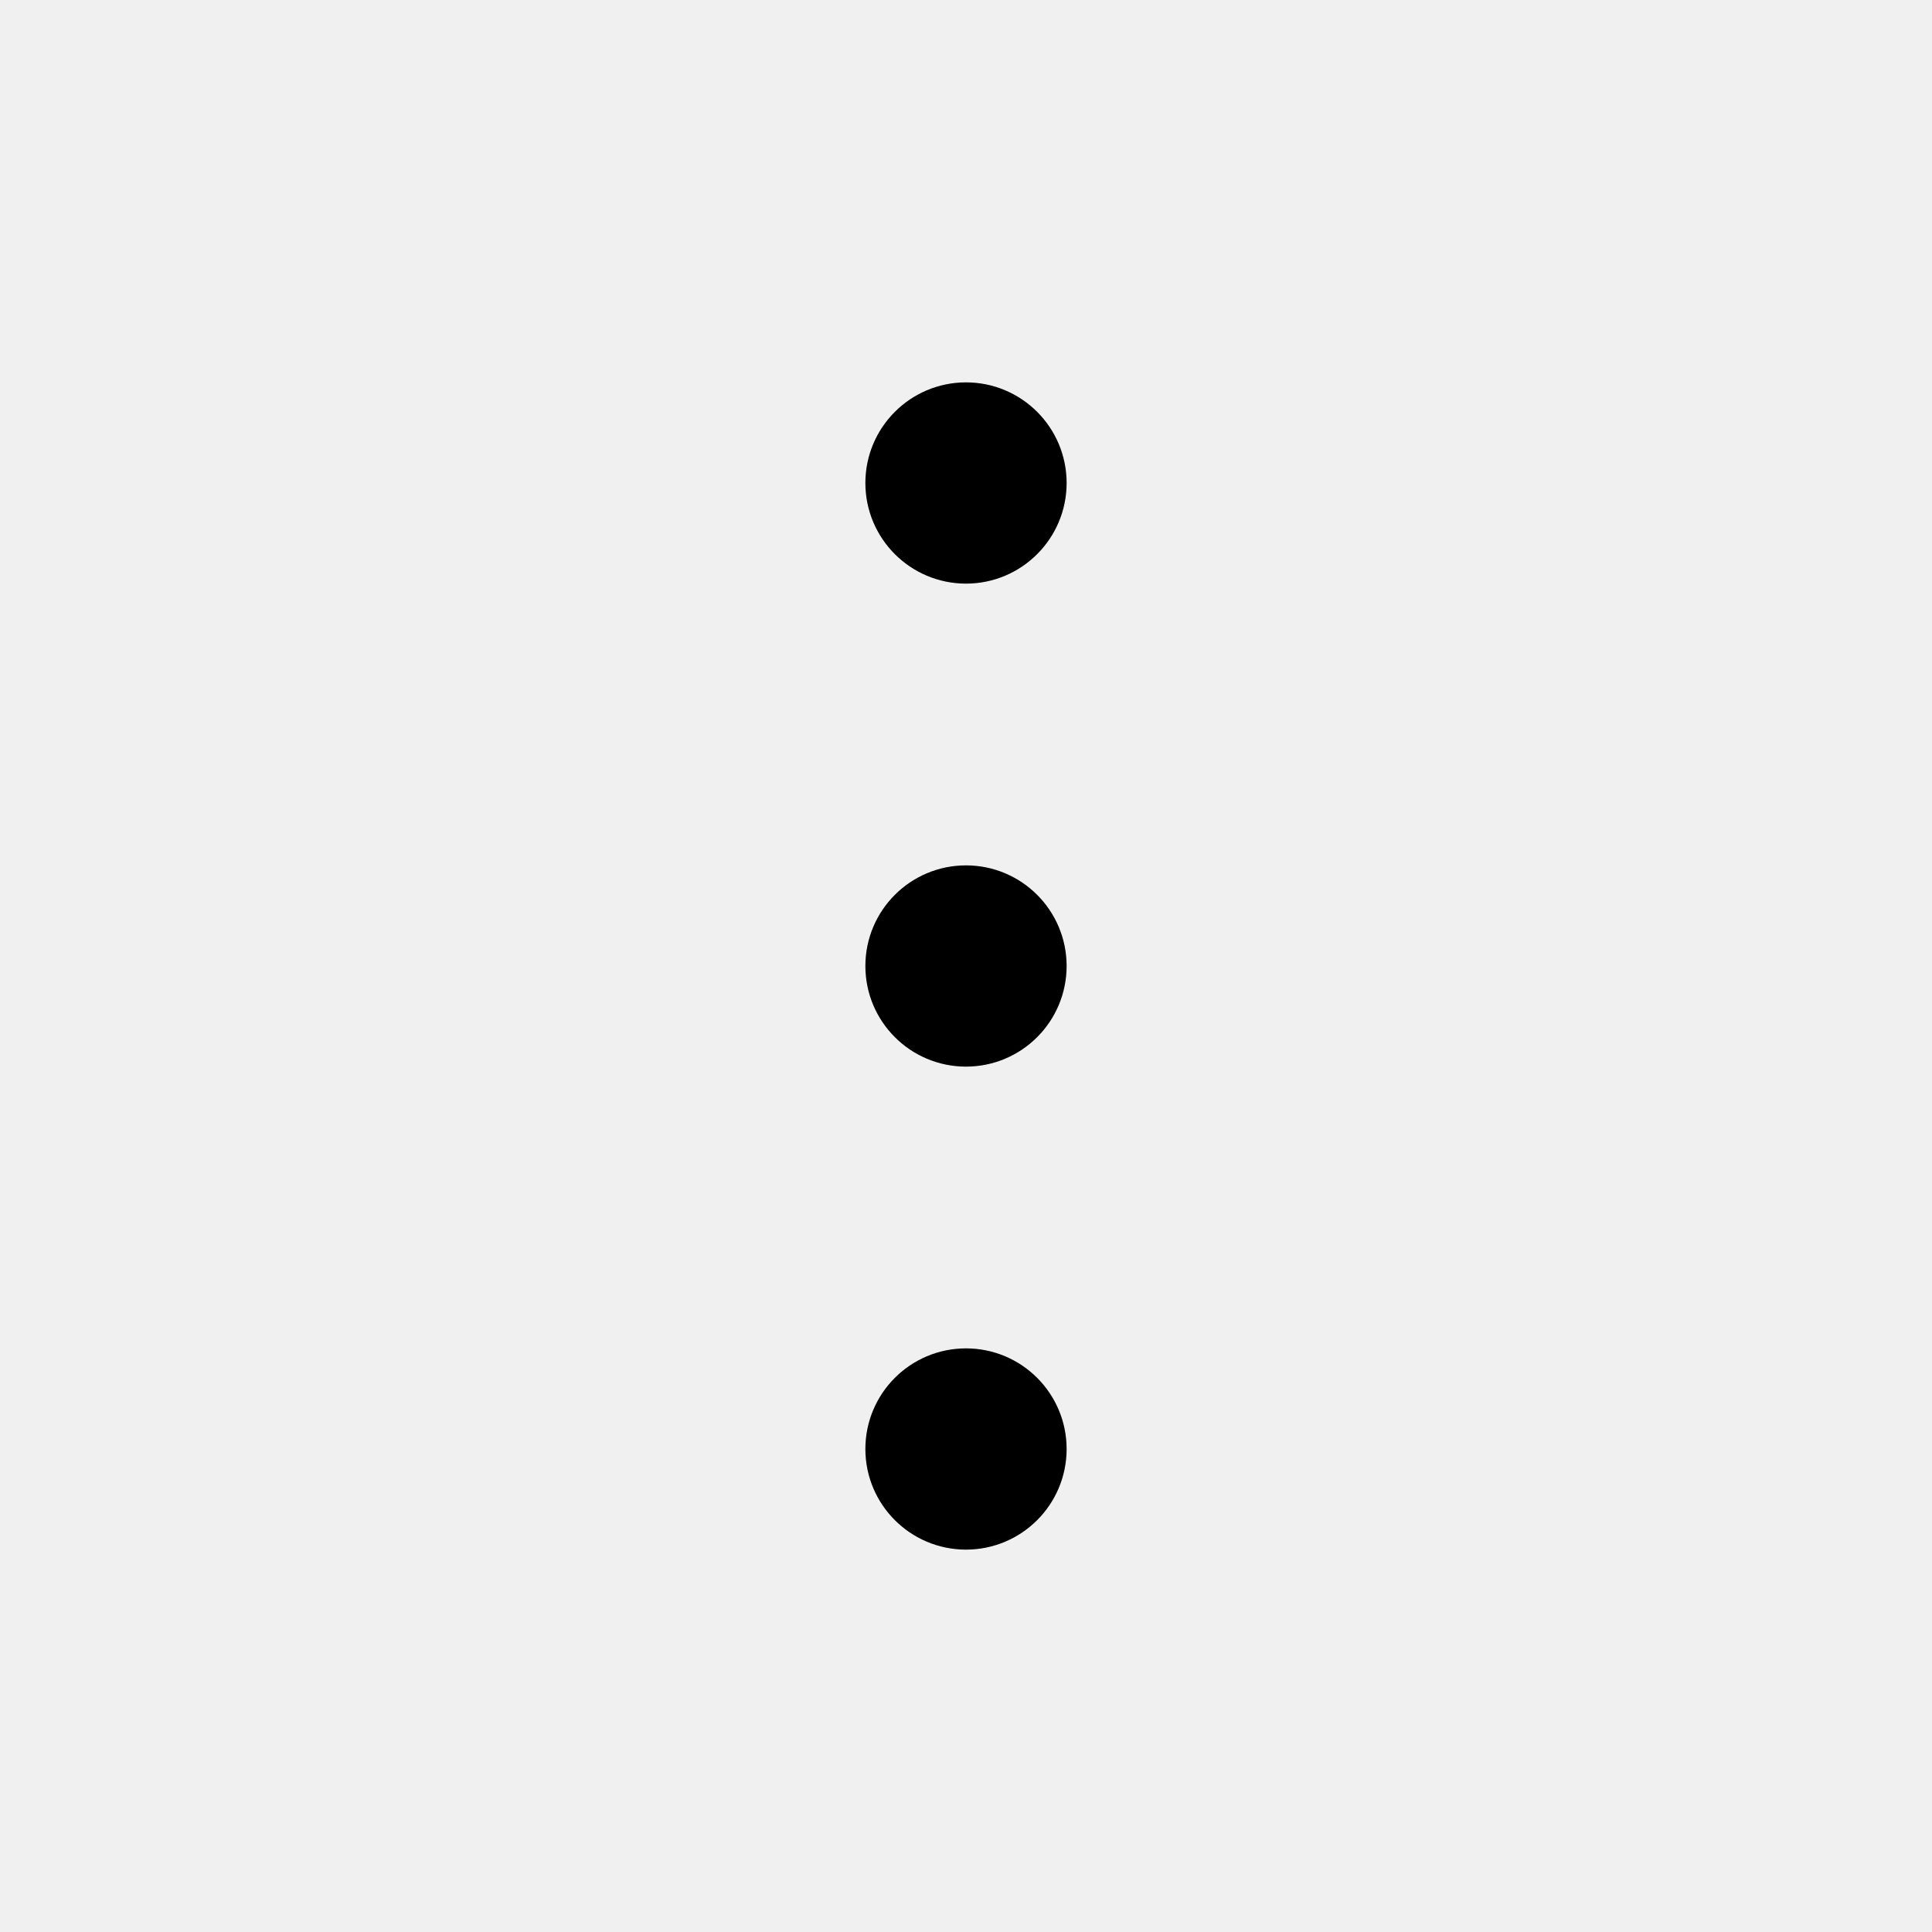
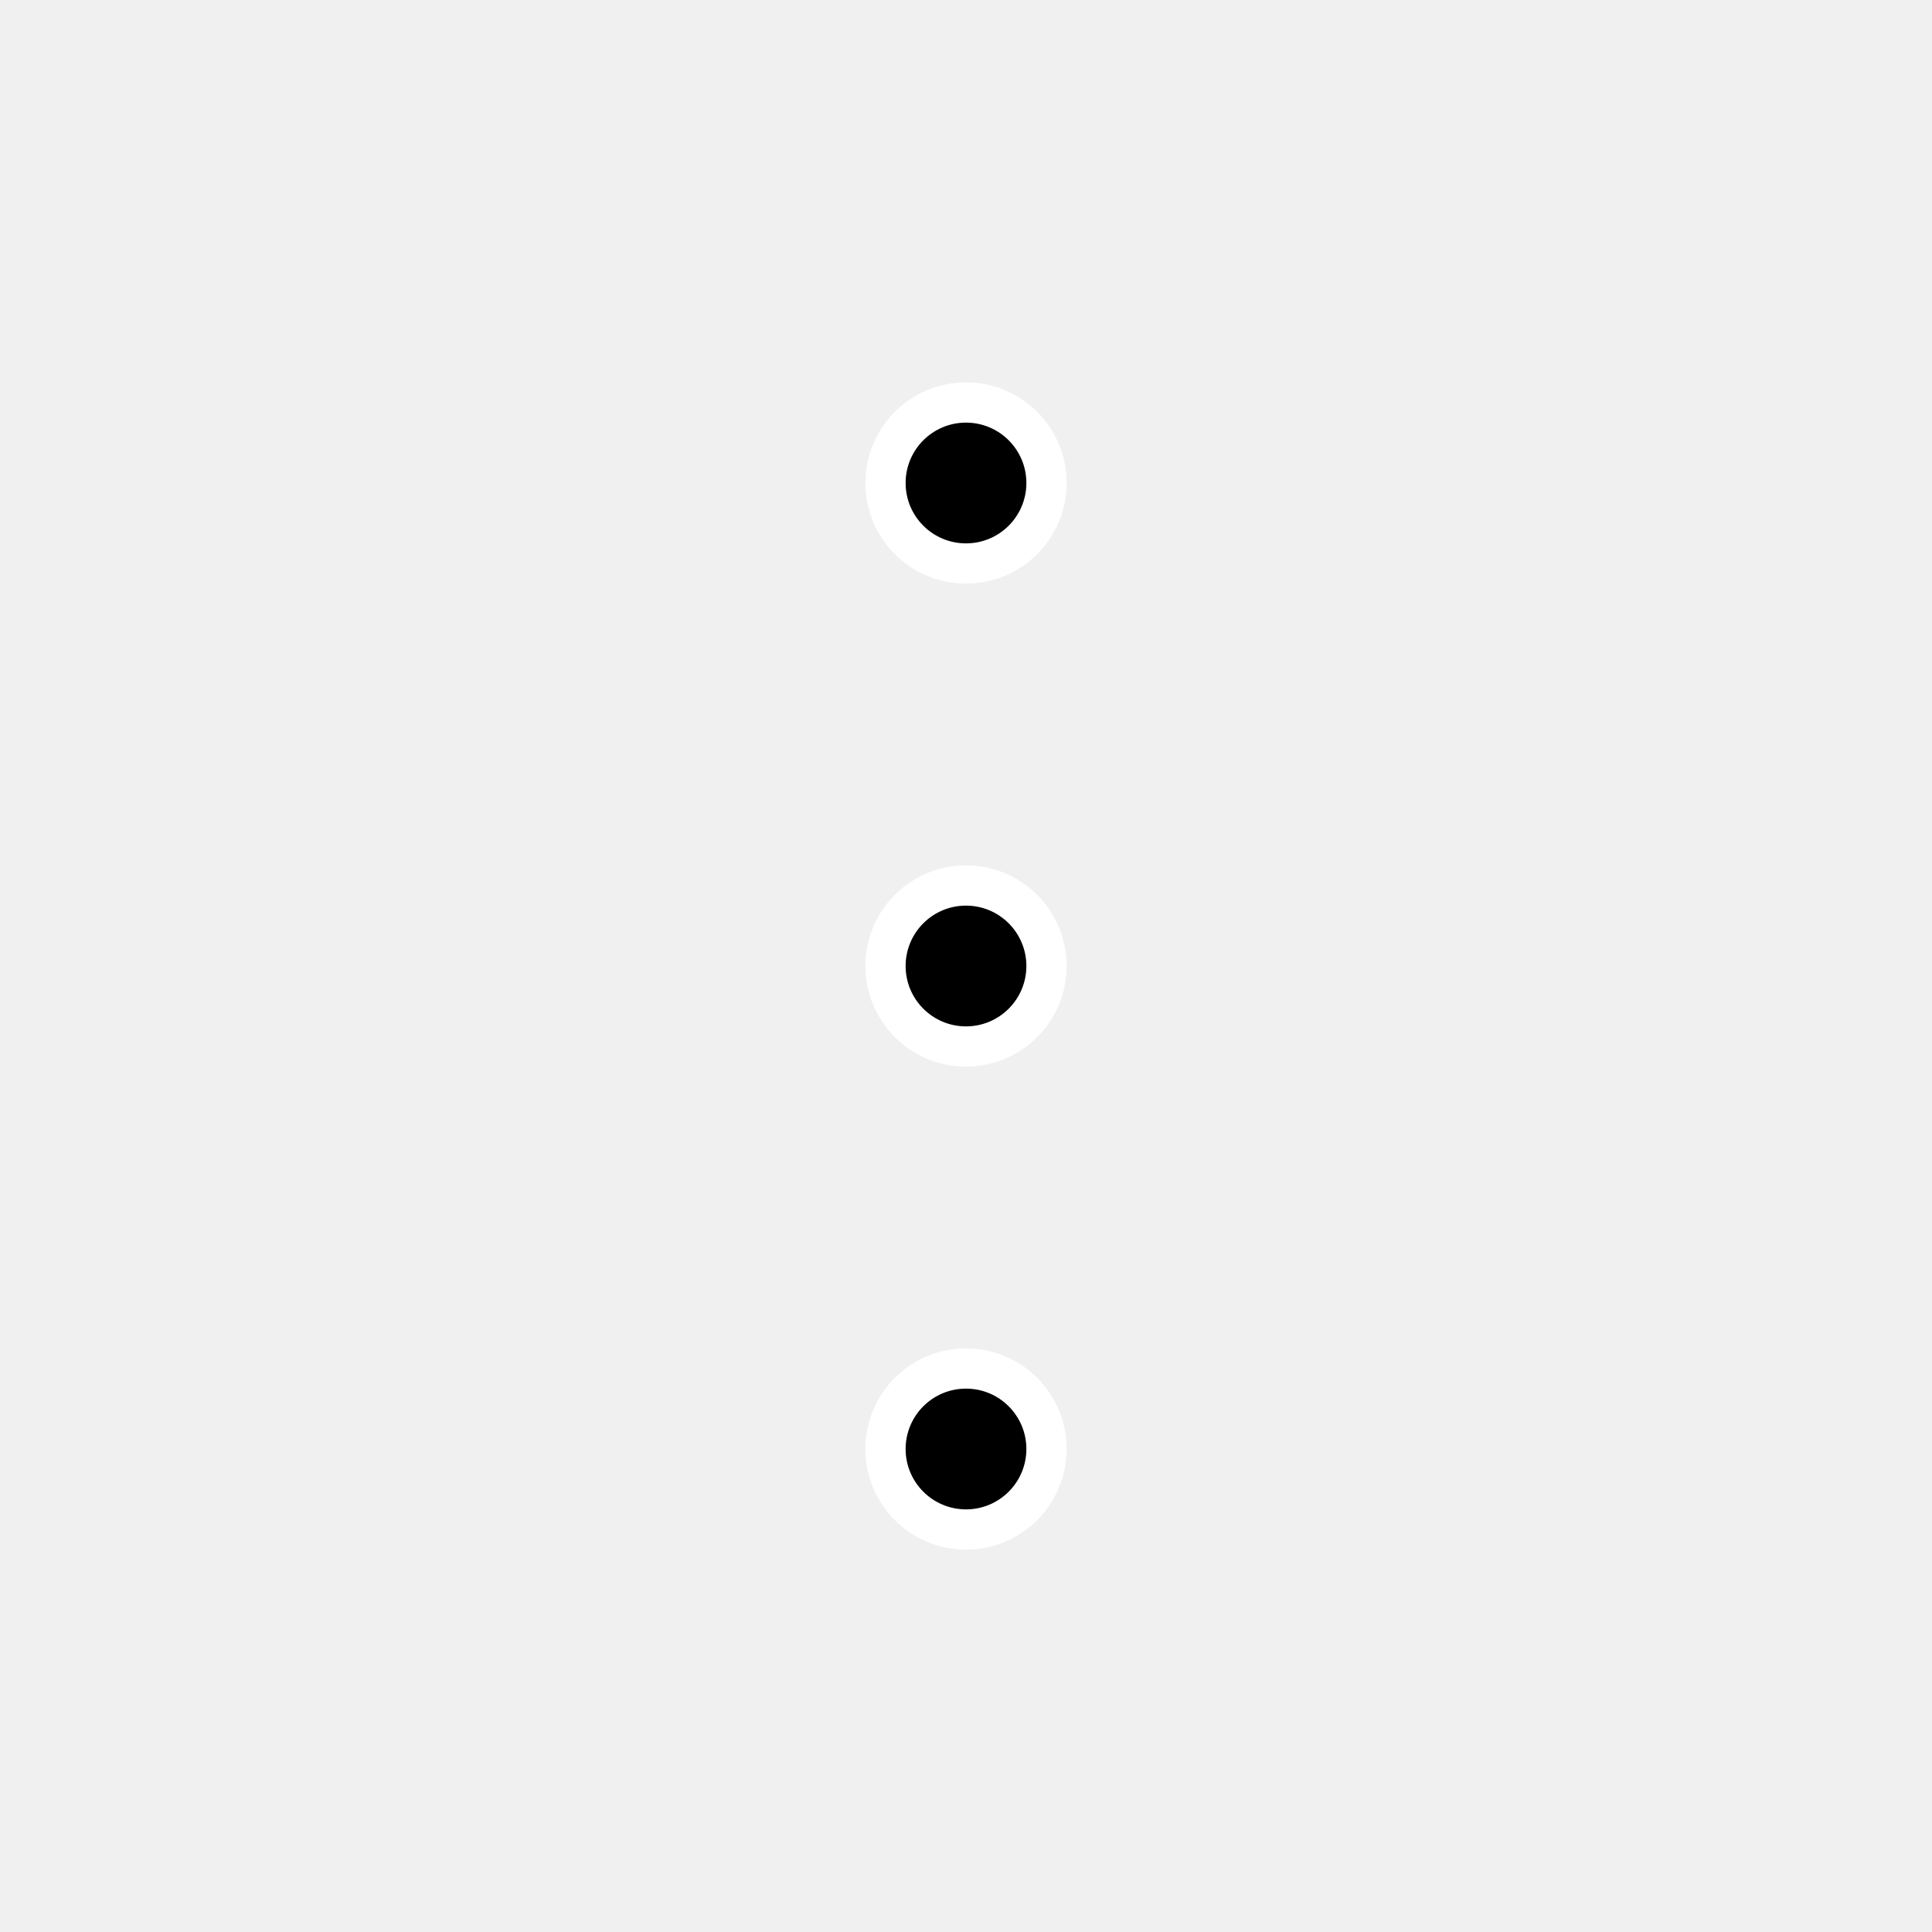
<svg xmlns="http://www.w3.org/2000/svg" width="24px" height="24px" viewBox="0 0 24 24" id="three-dots">
  <g id="_20x20_three-dots--grey" data-name="20x20/three-dots--grey" transform="translate(24) rotate(90)">
    <rect id="Rectangle" width="24" height="24" fill="none" />
-     <circle id="Oval" cx="1" cy="1" r="1" transform="translate(5 11)" stroke="#000" stroke-miterlimit="10" stroke-width="0.5" />
-     <circle id="Oval-2" data-name="Oval" cx="1" cy="1" r="1" transform="translate(11 11)" stroke="#000" stroke-miterlimit="10" stroke-width="0.5" />
-     <circle id="Oval-3" data-name="Oval" cx="1" cy="1" r="1" transform="translate(17 11)" stroke="#000" stroke-miterlimit="10" stroke-width="0.5" />
+     <circle id="Oval" cx="1" cy="1" r="1" transform="translate(5 11)" stroke="#fff" stroke-miterlimit="10" stroke-width="0.5" />
+     <circle id="Oval-2" data-name="Oval" cx="1" cy="1" r="1" transform="translate(11 11)" stroke="#fff" stroke-miterlimit="10" stroke-width="0.5" />
+     <circle id="Oval-3" data-name="Oval" cx="1" cy="1" r="1" transform="translate(17 11)" stroke="#fff" stroke-miterlimit="10" stroke-width="0.5" />
  </g>
</svg>
